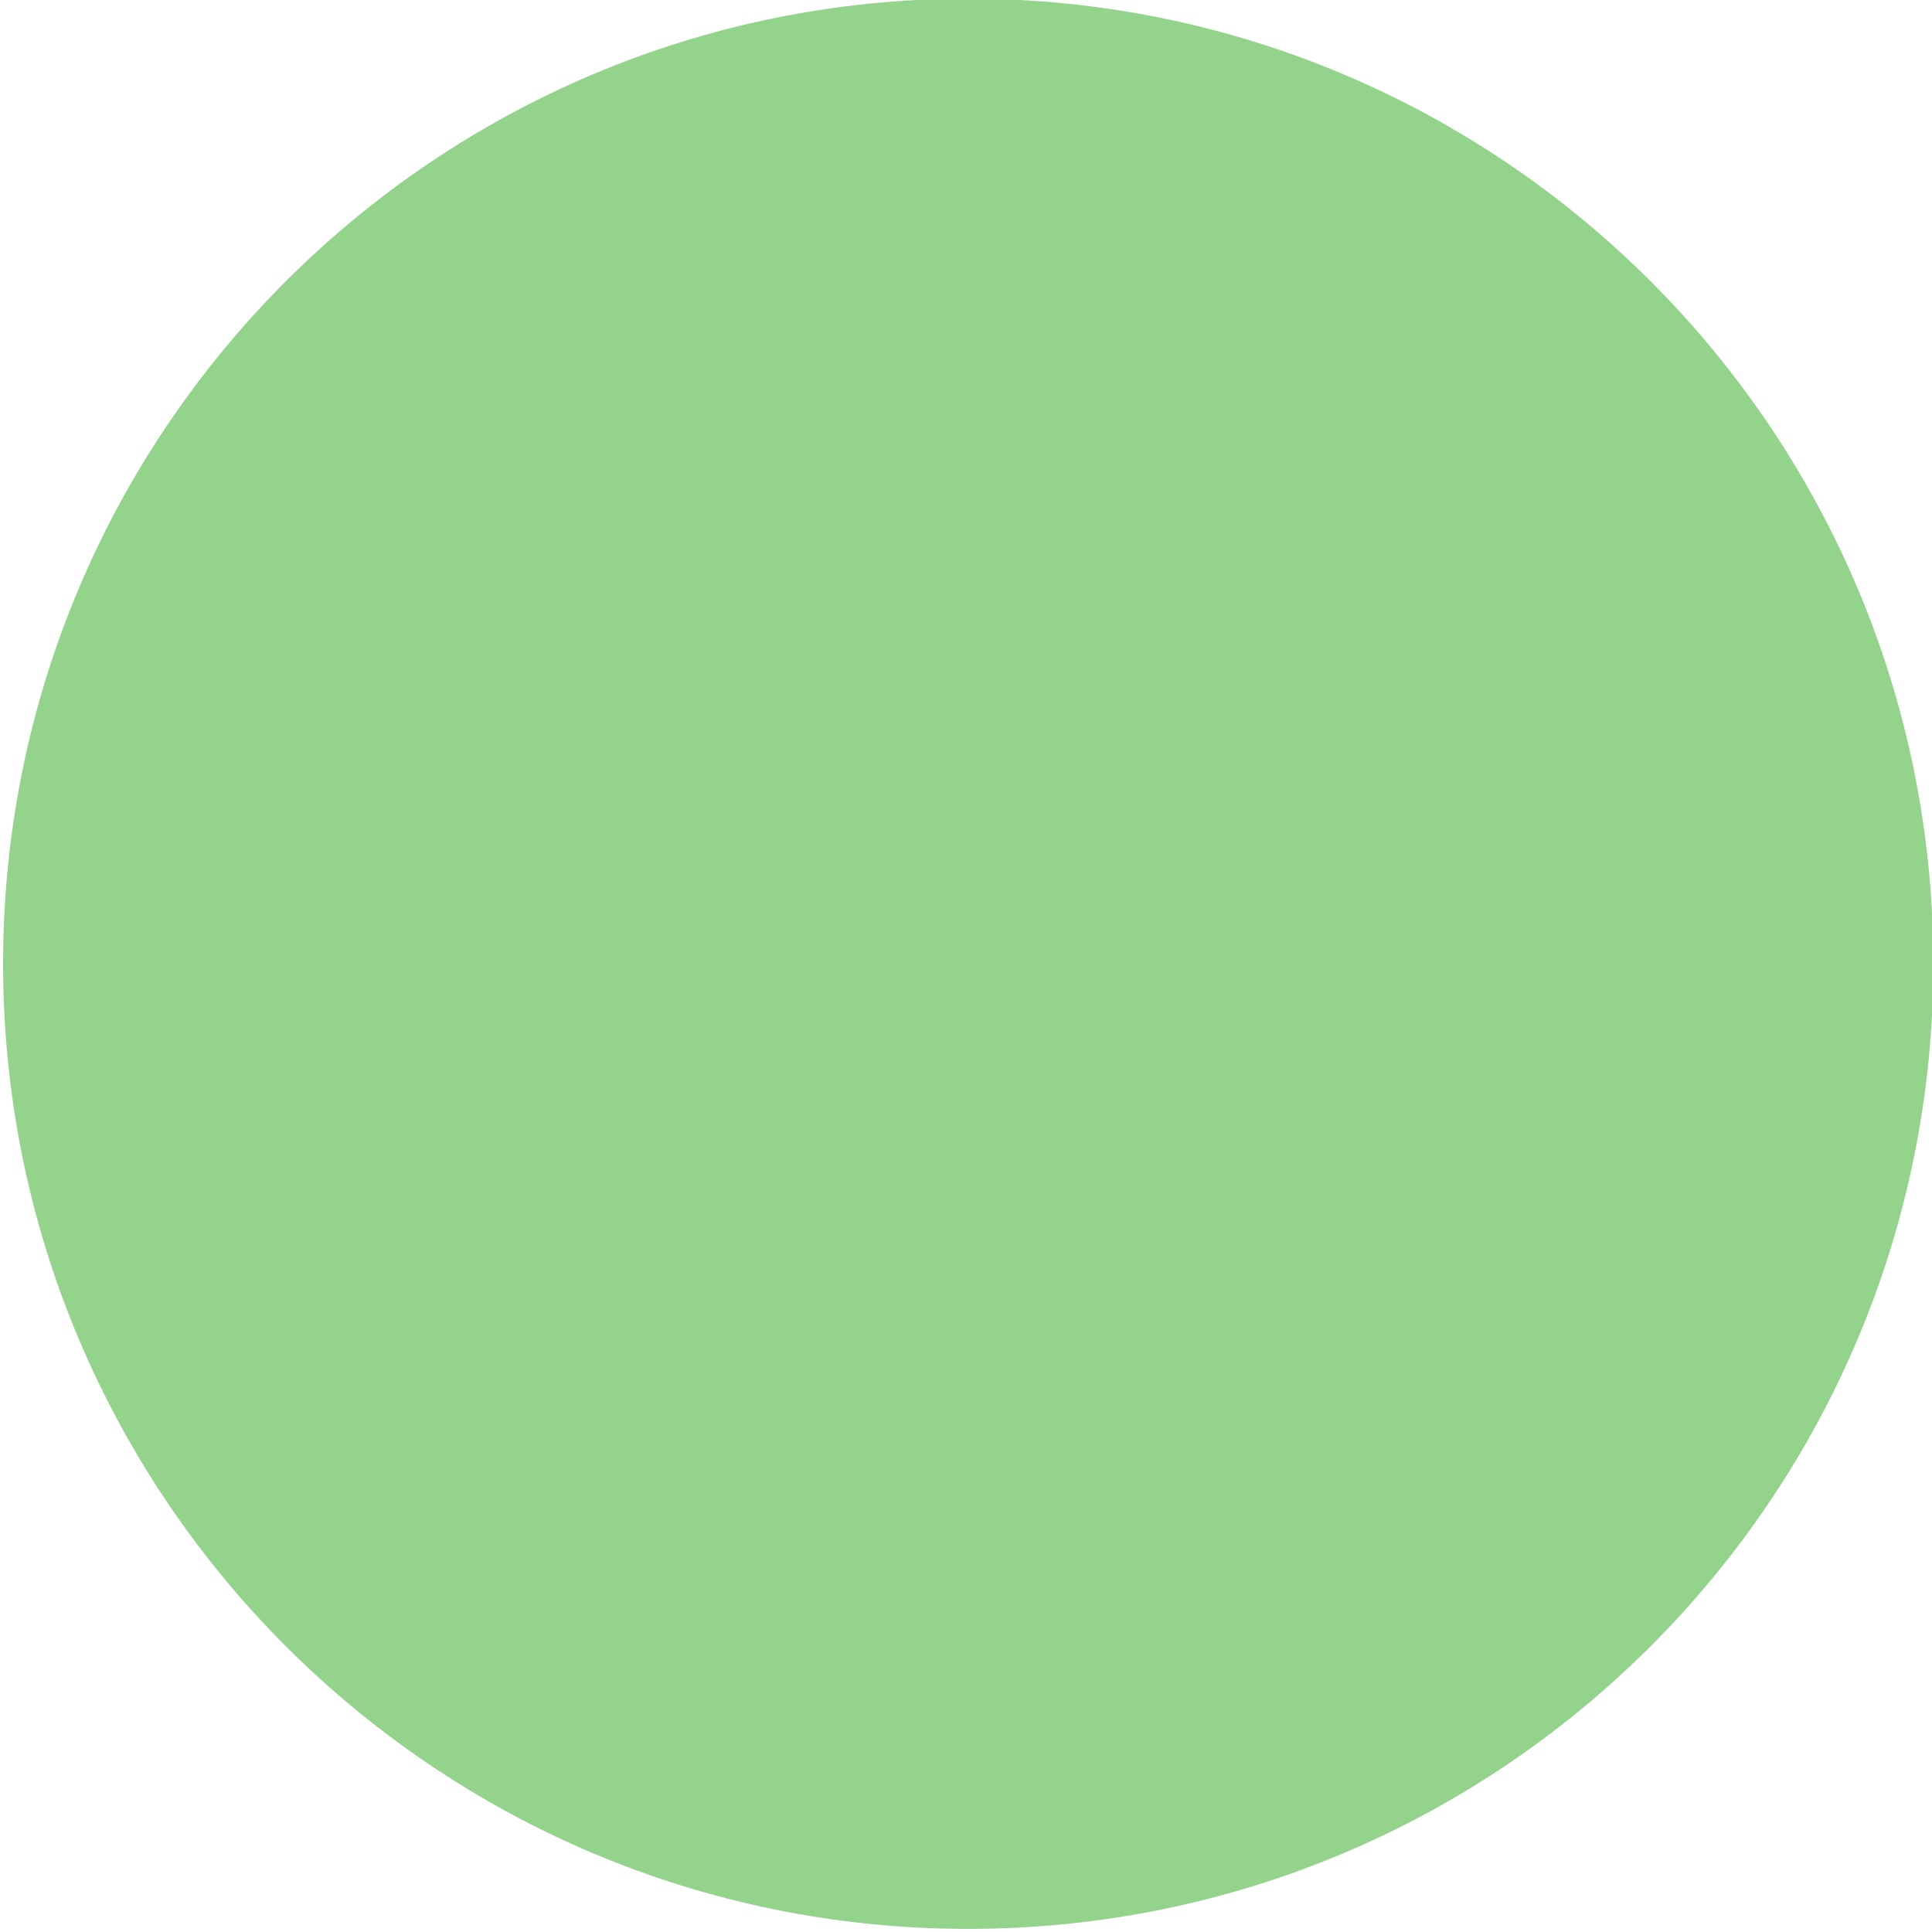
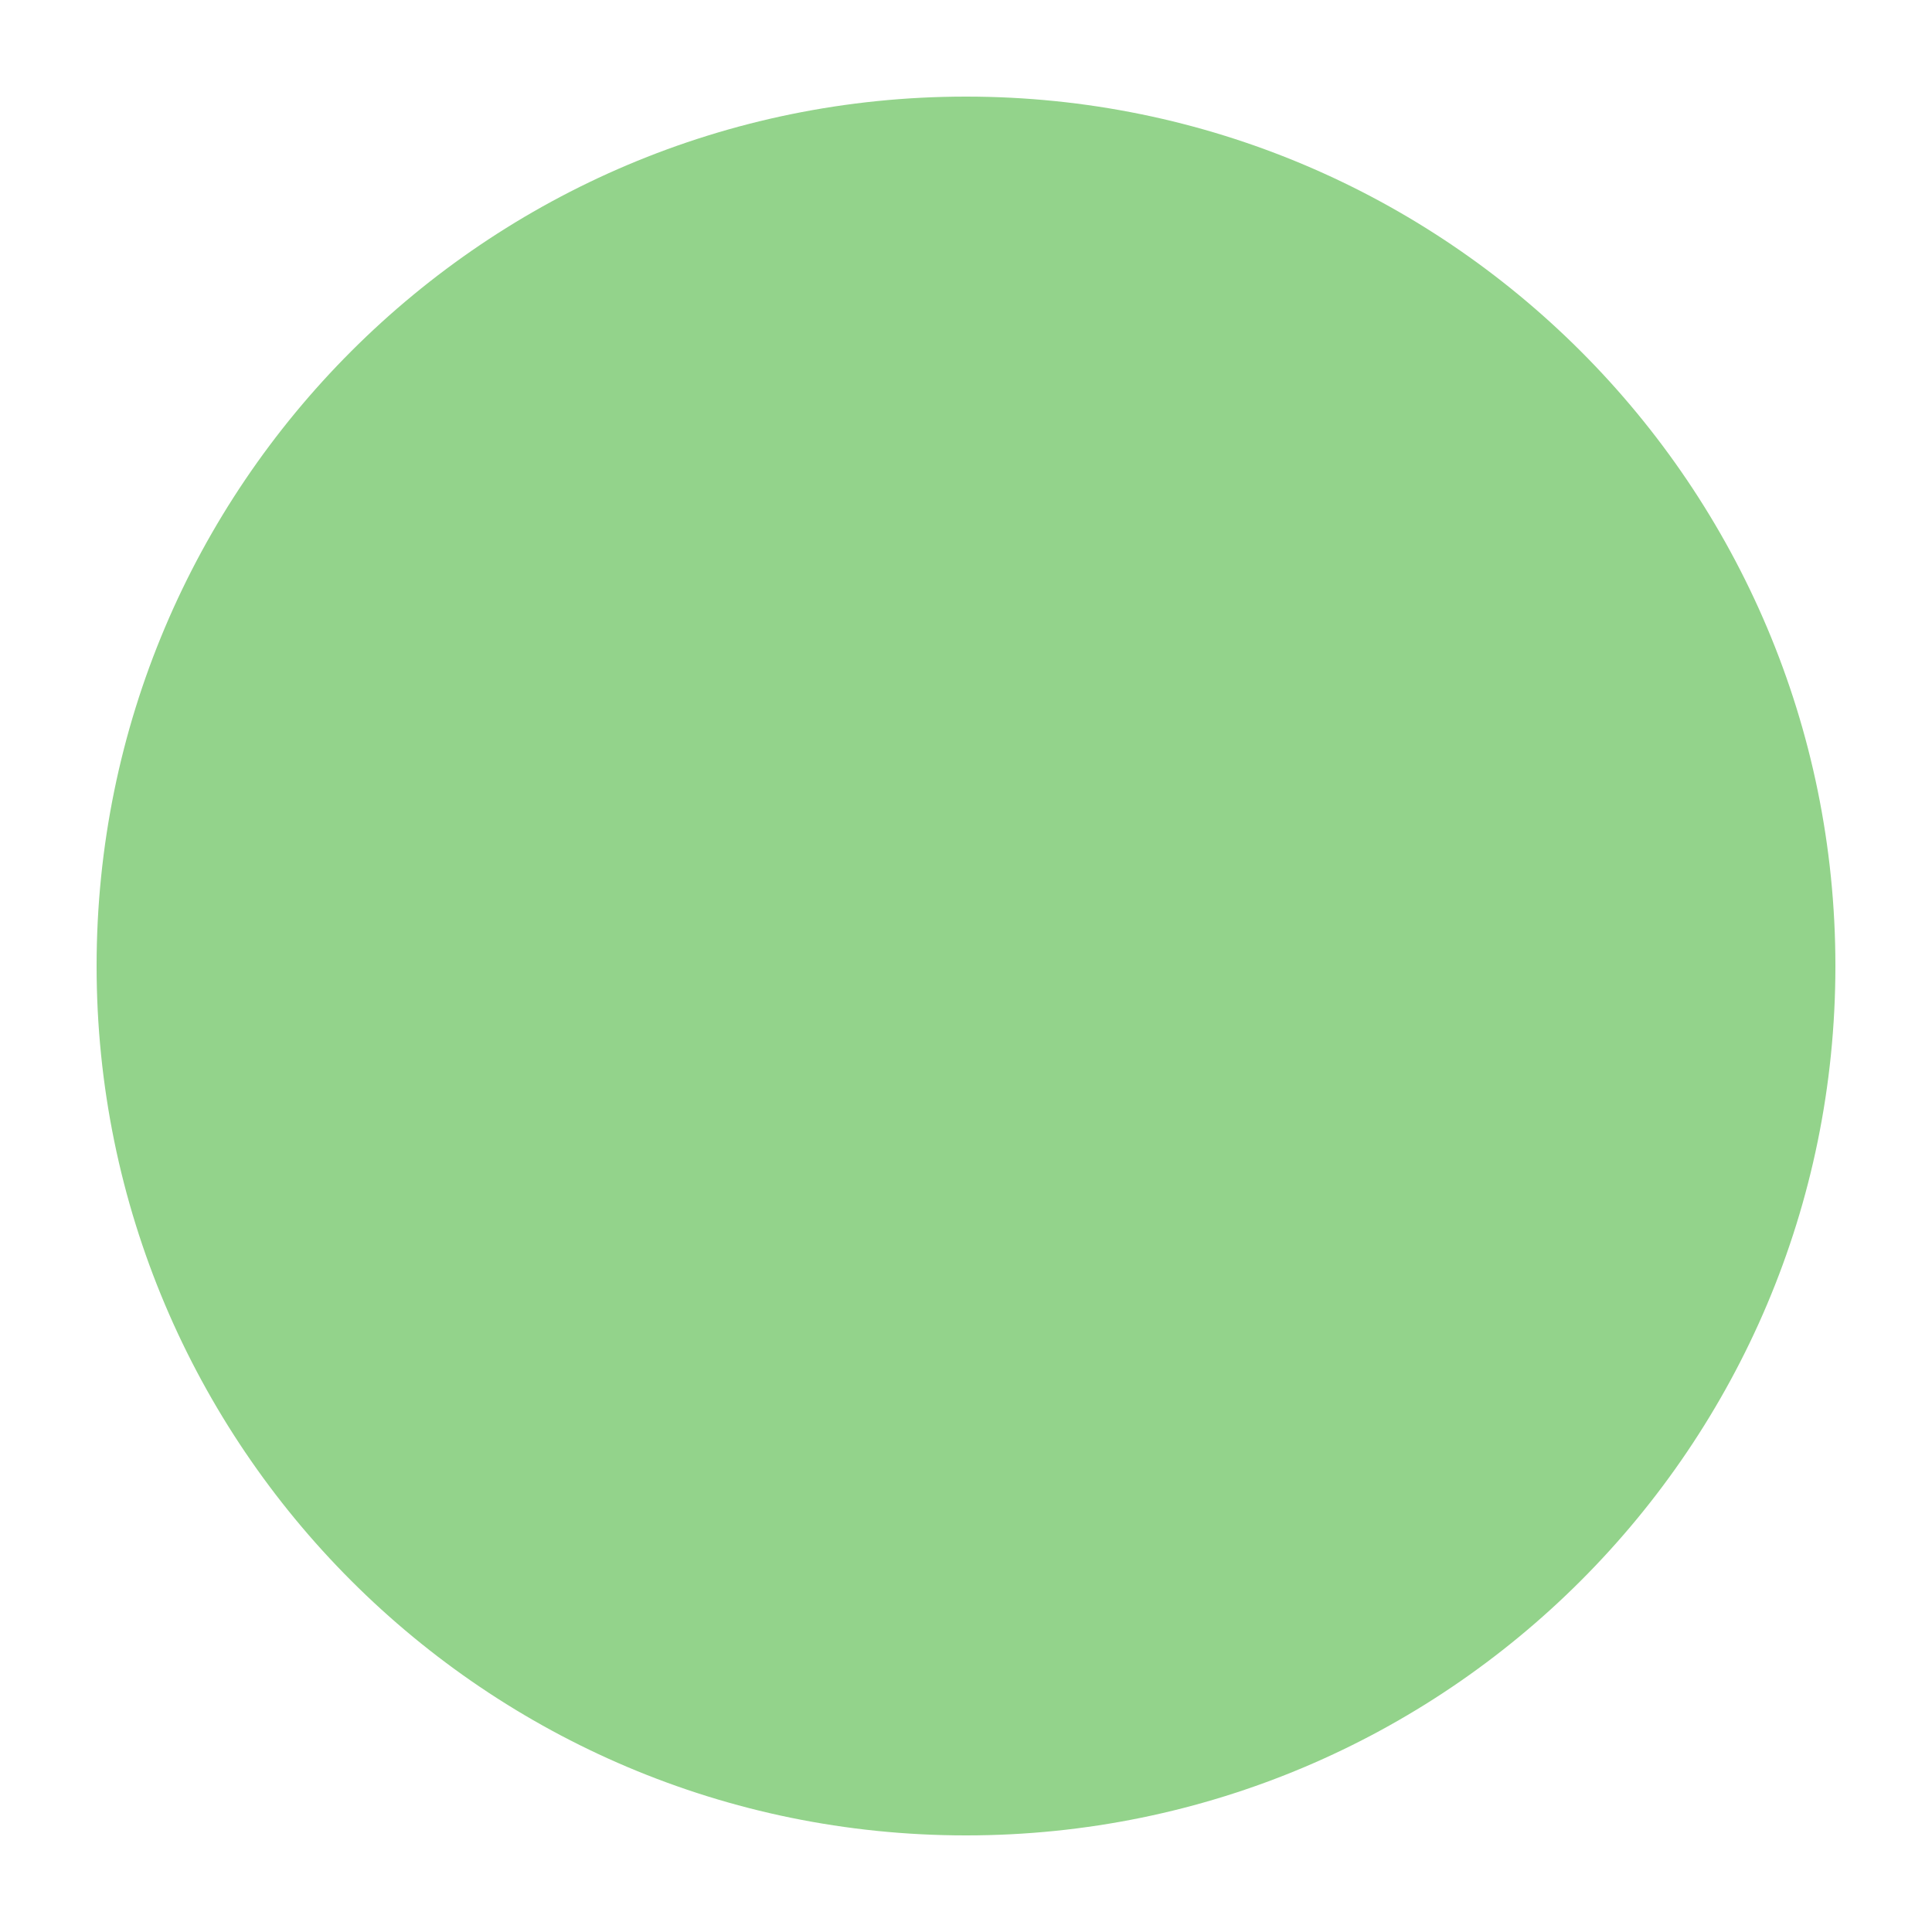
<svg xmlns="http://www.w3.org/2000/svg" version="1.1" width="10" height="10" id="svg2">
  <defs id="defs4" />
-   <g transform="translate(0,-1042.362)" id="layer1">
-     <rect width="9.991" height="9.991" ry="4.996" x="0.016" y="1042.355" id="rect2985" style="fill:#93d38b;fill-opacity:1;fill-rule:nonzero;stroke:none" />
+   <g id="layer1">
+     <rect width="9" height="9" ry="4.5" x="0.5" y="0.5" id="rect2985" style="fill:#93d38b;fill-opacity:1;fill-rule:nonzero;stroke:none" />
  </g>
</svg>
